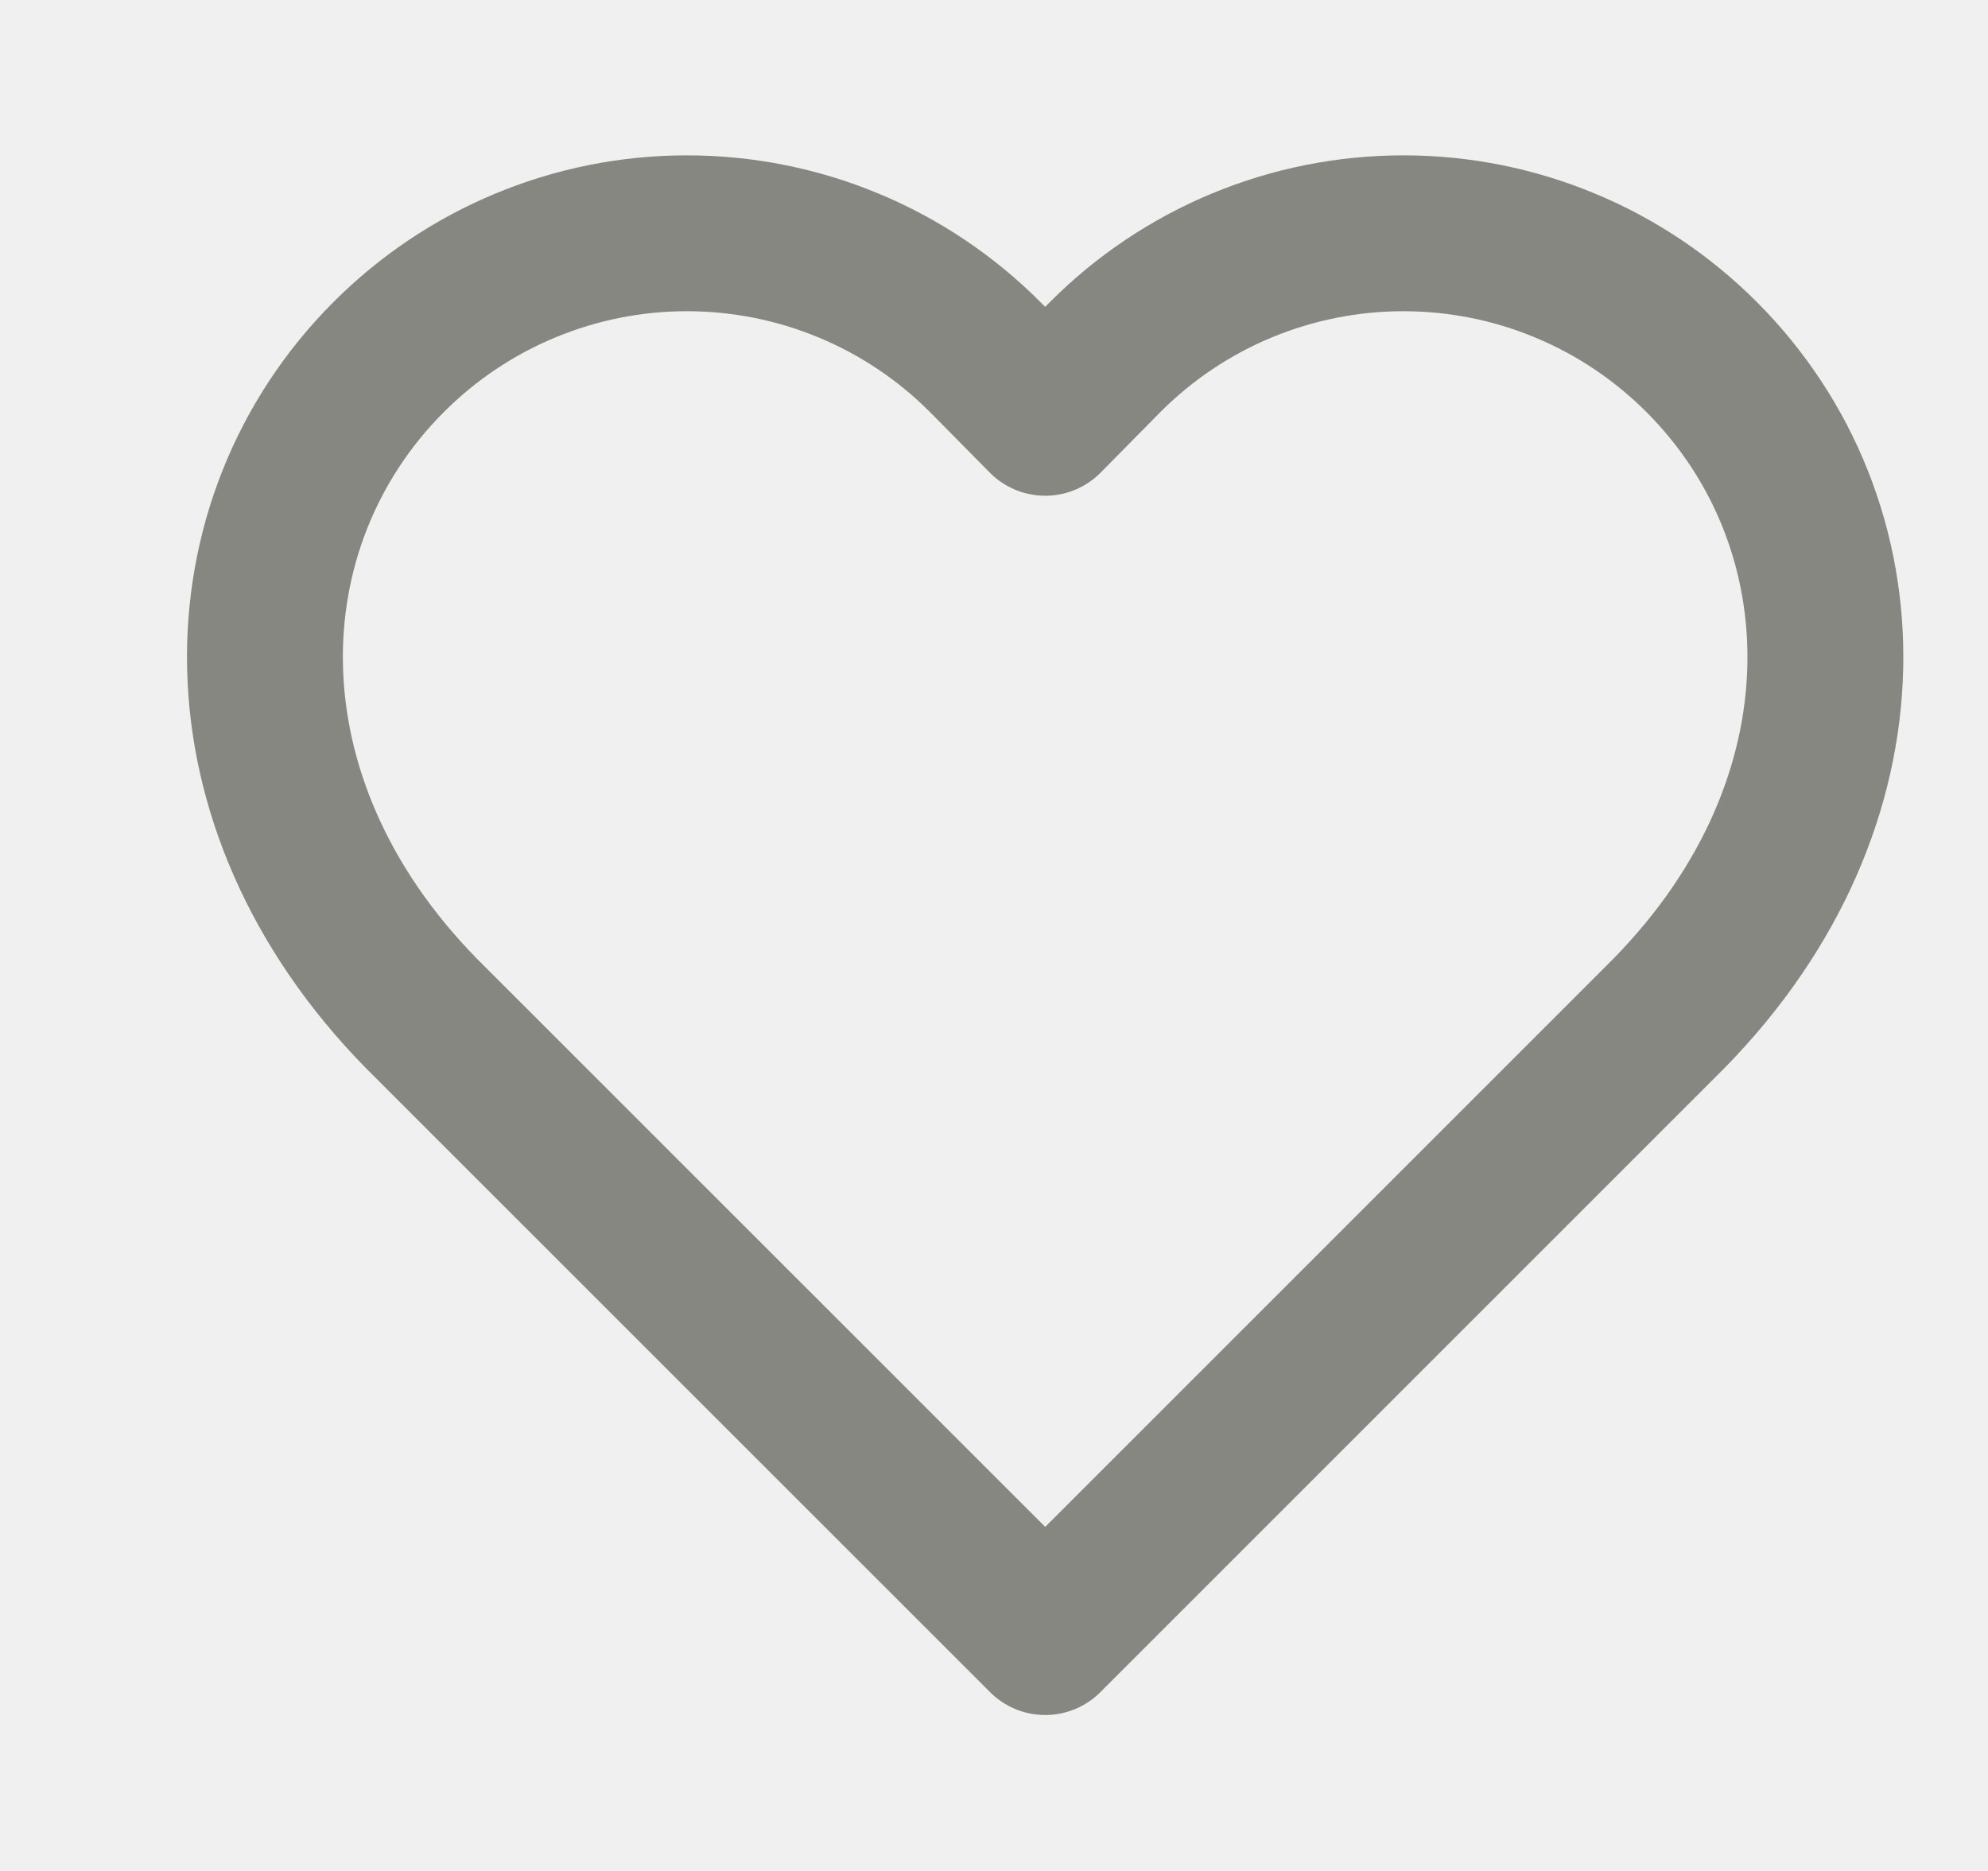
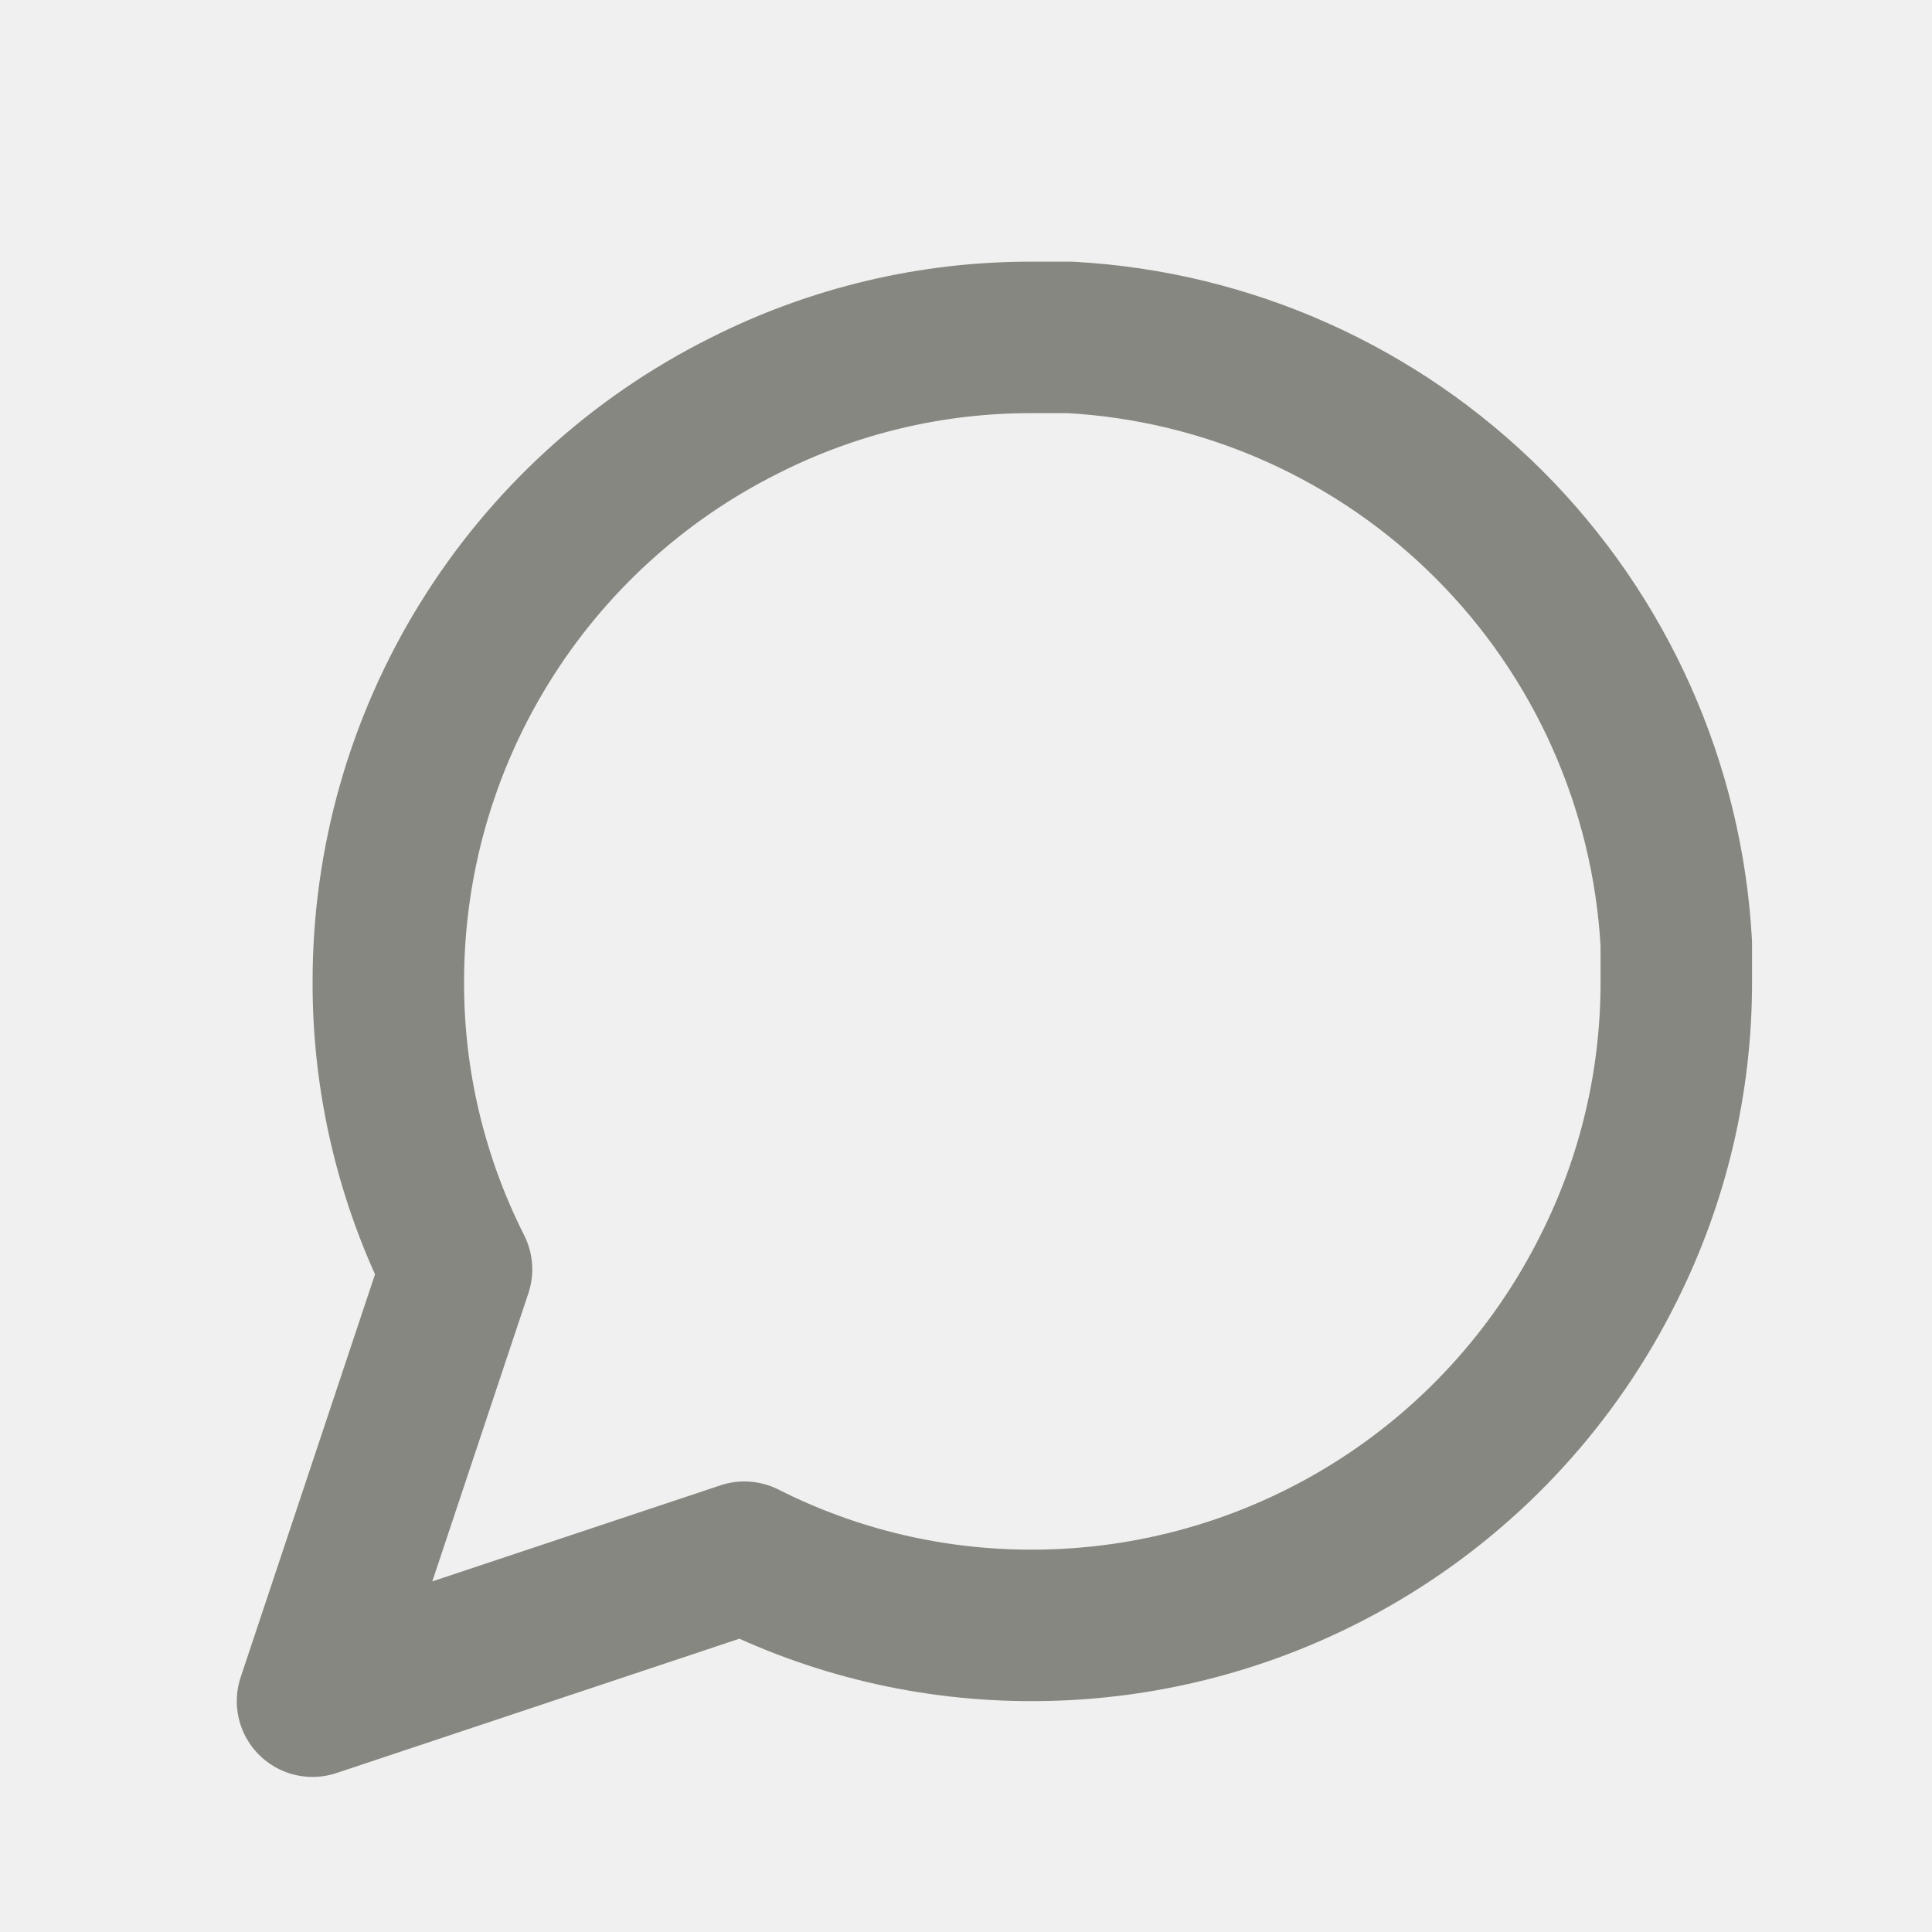
- <svg xmlns="http://www.w3.org/2000/svg" width="17" height="16" viewBox="0 0 17 16" fill="none">
-   <g clip-path="url(#clip0_1_637)">
-     <g clip-path="url(#clip1_1_637)">
-       <path d="M14.551 3.053C14.216 2.718 13.819 2.451 13.381 2.27C12.944 2.088 12.475 1.995 12.001 1.995C11.527 1.995 11.058 2.088 10.62 2.27C10.183 2.451 9.785 2.718 9.451 3.053L8.938 3.573L8.424 3.053C8.09 2.718 7.692 2.451 7.255 2.27C6.817 2.088 6.348 1.995 5.874 1.995C5.4 1.995 4.931 2.088 4.494 2.27C4.056 2.451 3.659 2.718 3.324 3.053C1.911 4.467 1.824 6.853 3.604 8.667L8.938 14L14.271 8.667C16.051 6.853 15.964 4.467 14.551 3.053Z" stroke="#878781" stroke-width="1.333" stroke-linecap="round" stroke-linejoin="round" />
-     </g>
+ <svg xmlns="http://www.w3.org/2000/svg" width="17" height="17" viewBox="0 0 17 17" fill="none">
+   <g clip-path="url(#clip0_9_243)">
+     <path d="M14.75 8.635C14.752 9.515 14.547 10.383 14.15 11.169C13.68 12.11 12.957 12.902 12.062 13.455C11.167 14.008 10.136 14.302 9.083 14.302C8.203 14.304 7.335 14.099 6.55 13.702L2.75 14.969L4.017 11.169C3.62 10.383 3.414 9.515 3.417 8.635C3.417 7.583 3.71 6.552 4.264 5.657C4.817 4.762 5.609 4.039 6.55 3.569C7.335 3.172 8.203 2.966 9.083 2.969H9.417C10.806 3.045 12.119 3.632 13.103 4.616C14.087 5.6 14.673 6.913 14.75 8.302V8.635Z" stroke="#878781" stroke-width="1.333" stroke-linecap="round" stroke-linejoin="round" />
  </g>
  <defs>
-     <clipPath id="clip0_1_637">
-       <rect width="16" height="16" fill="white" transform="translate(0.9375)" />
-     </clipPath>
-     <clipPath id="clip1_1_637">
-       <rect width="16" height="16" fill="white" transform="translate(0.9375)" />
+     <clipPath id="clip0_9_243">
+       <rect width="16" height="16" fill="white" transform="translate(0.75 0.96875)" />
    </clipPath>
  </defs>
</svg>
